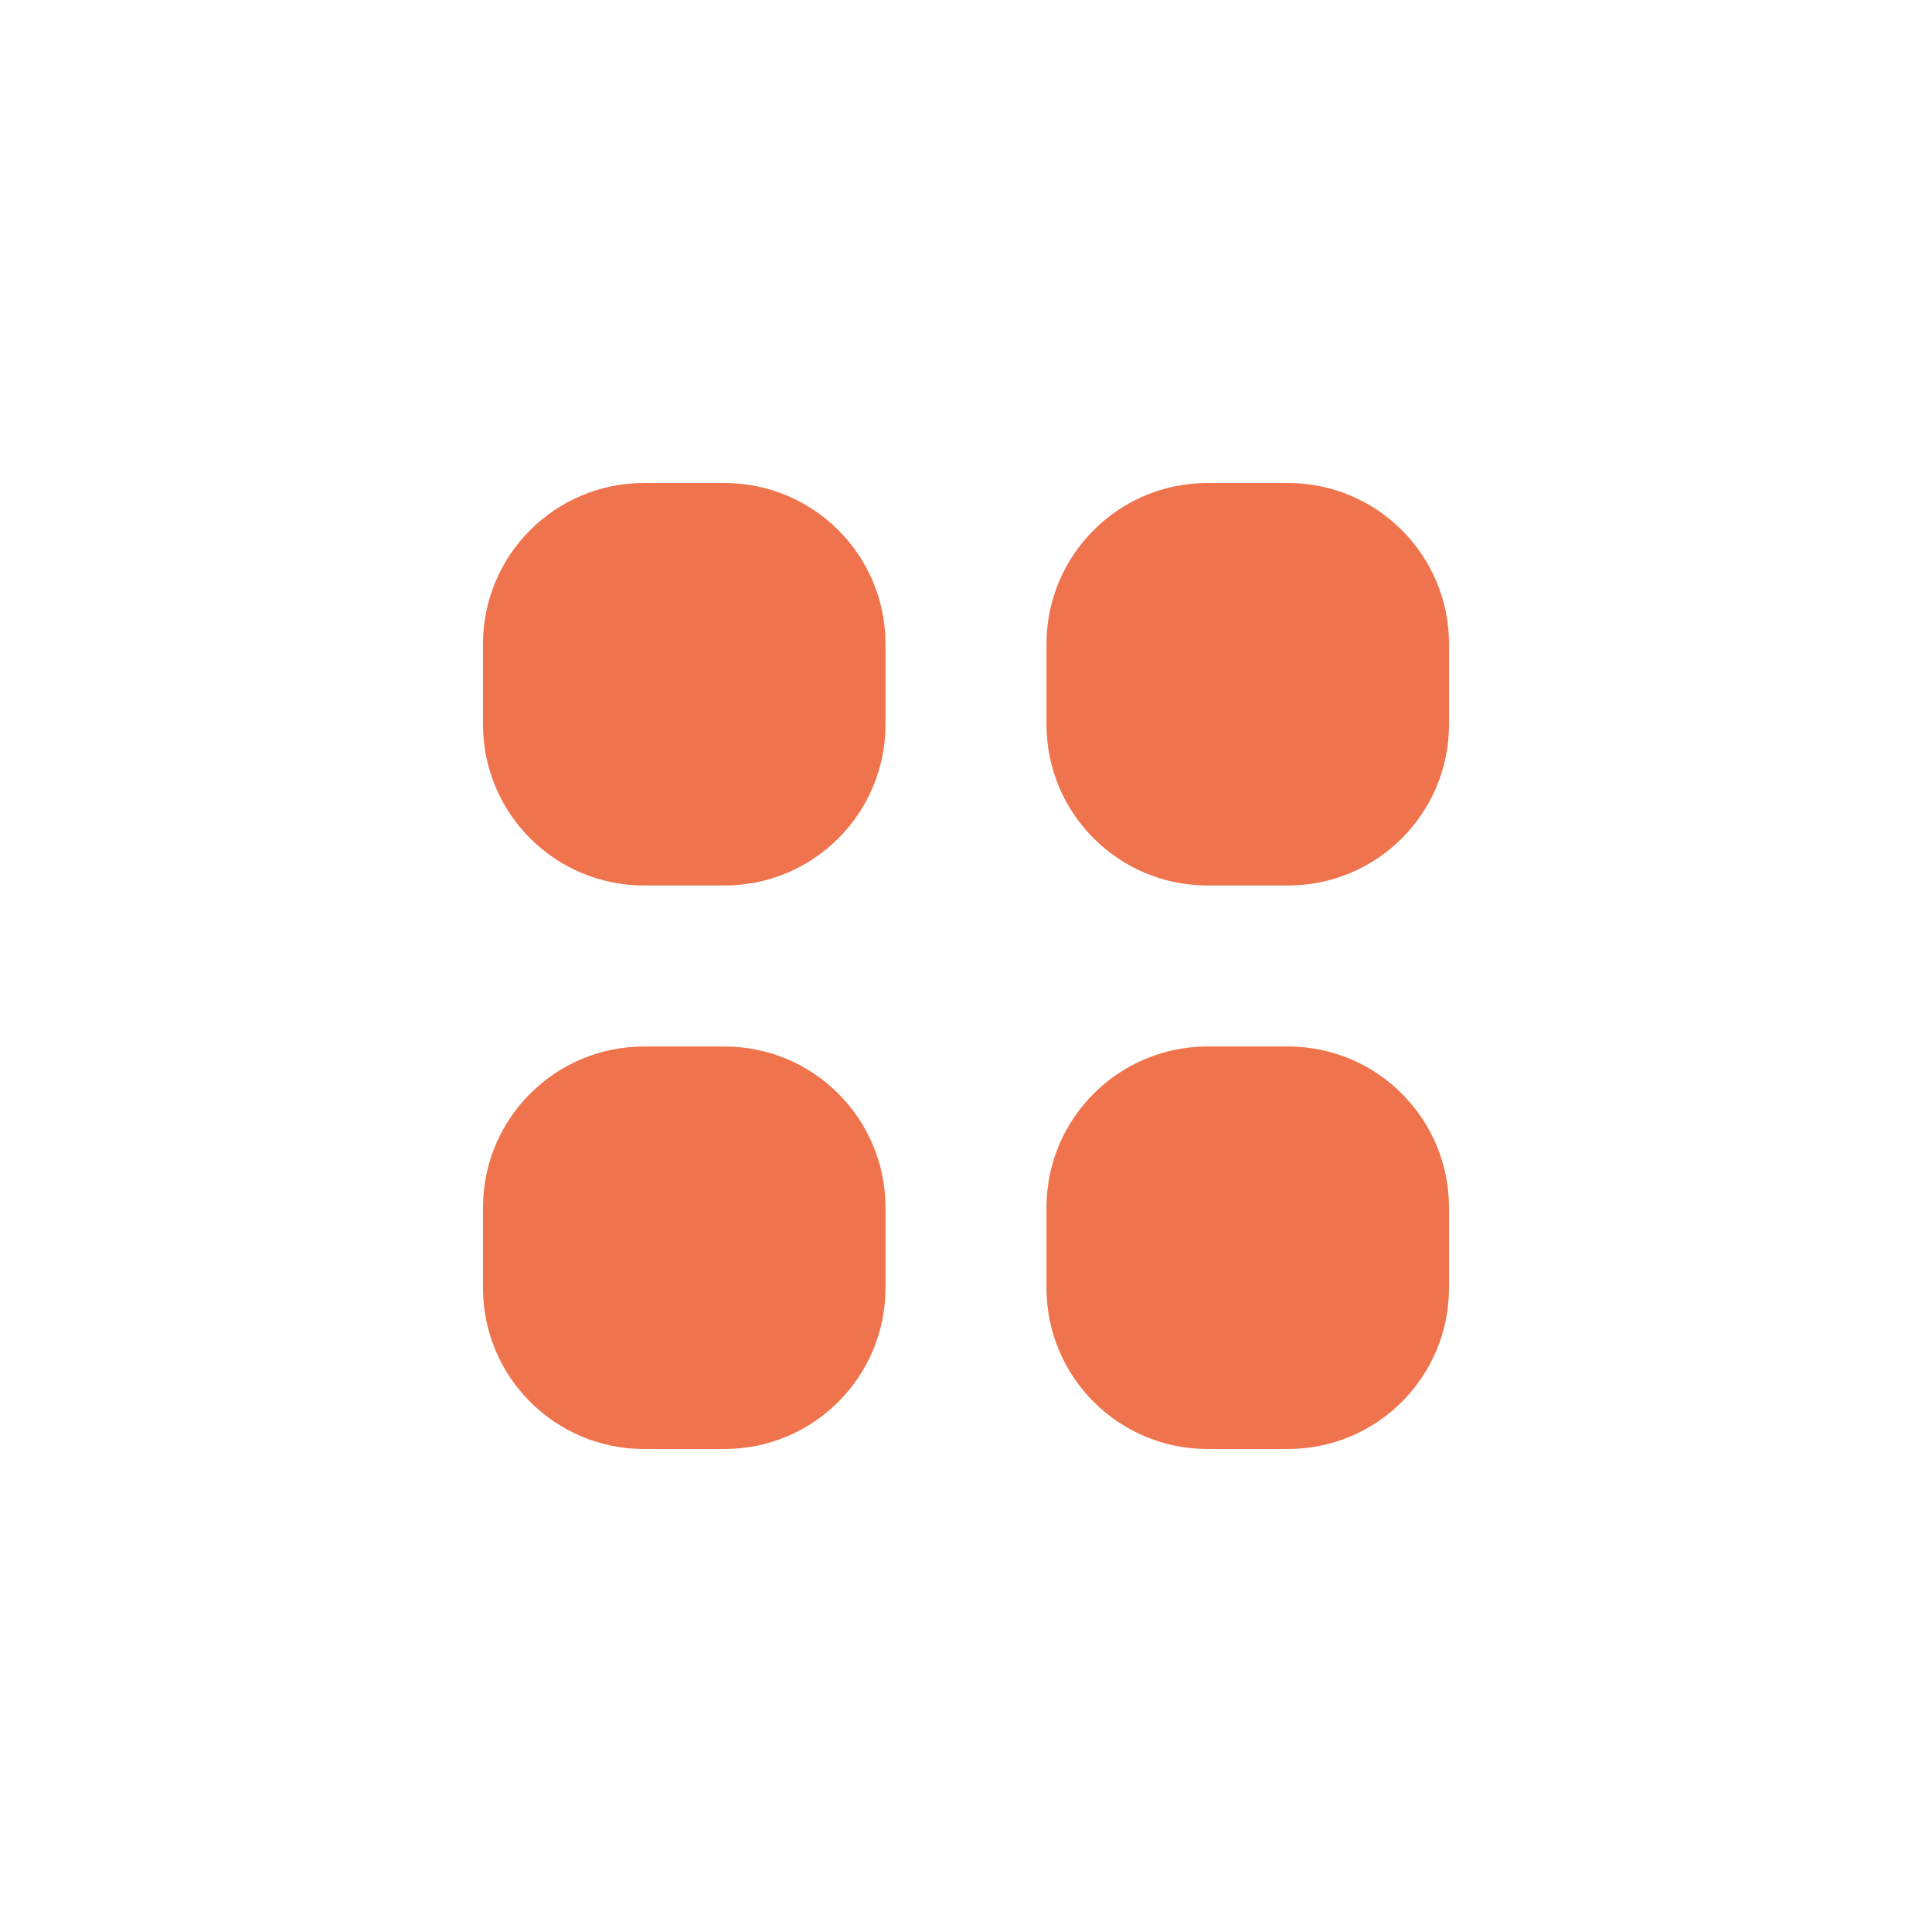
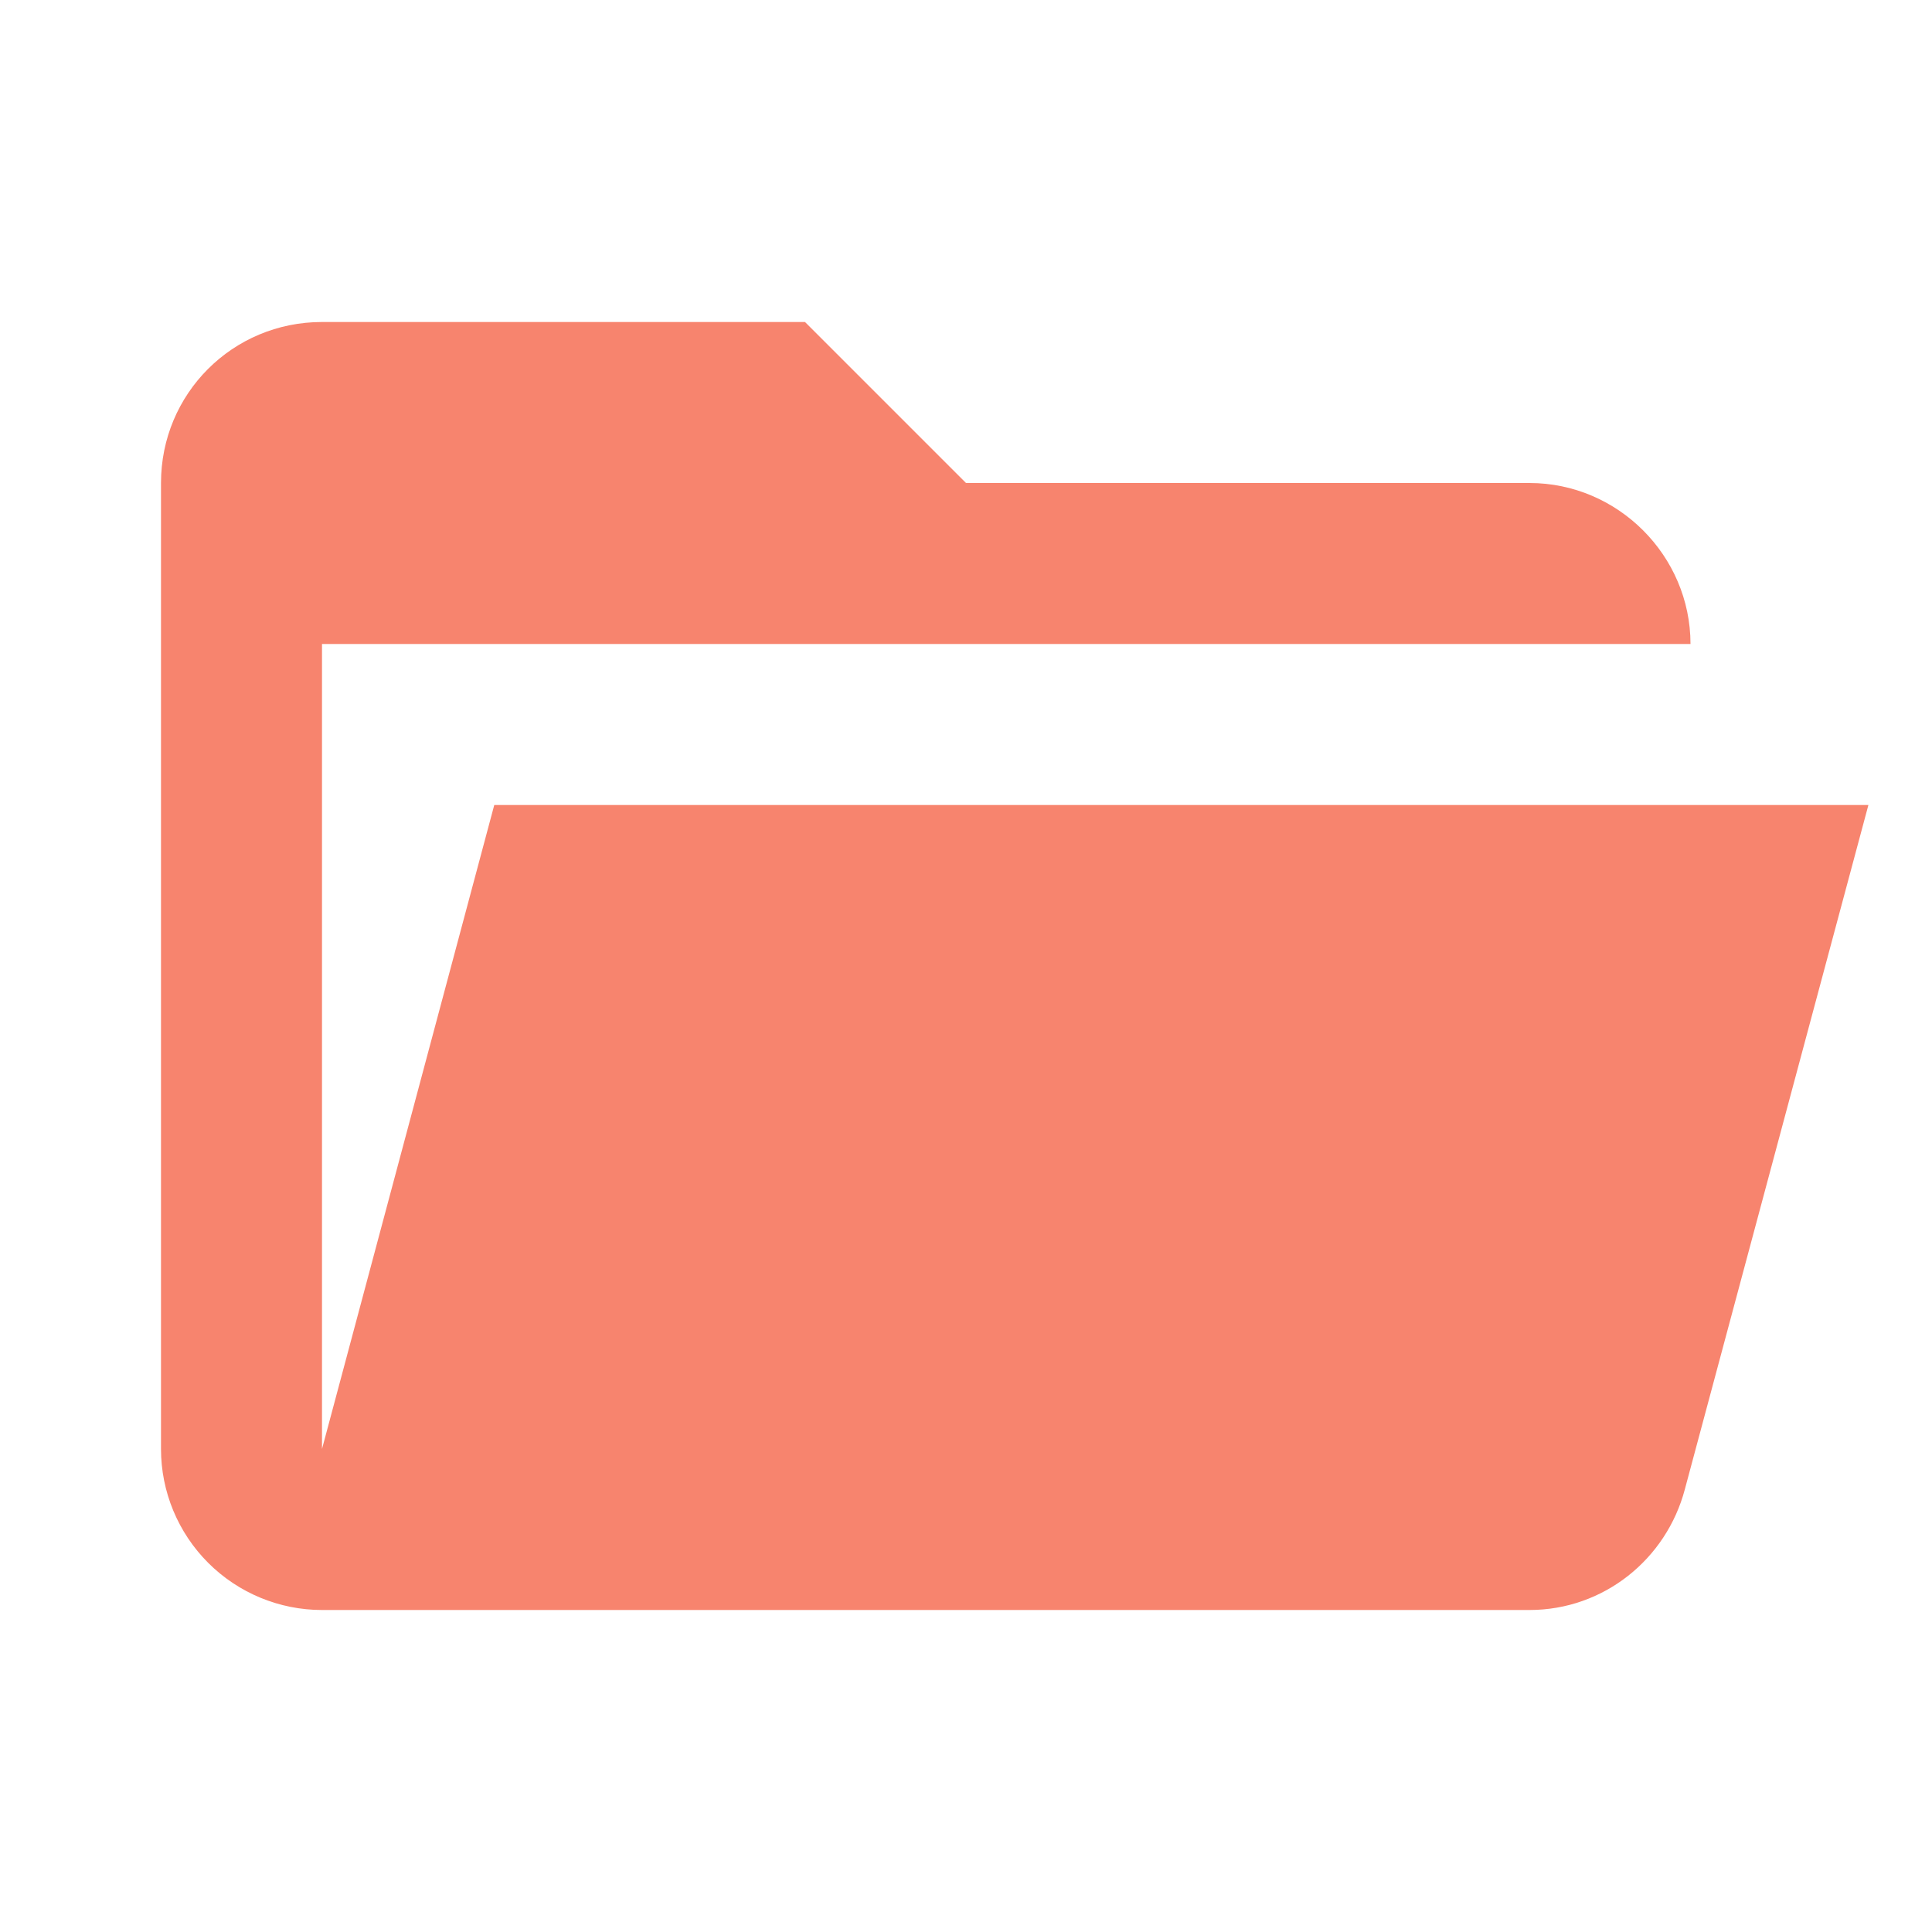
<svg xmlns="http://www.w3.org/2000/svg" width="24" height="24" viewBox="0 0 24 24" fill="none">
-   <rect x="6" y="6" width="5" height="5" rx="2" fill="#EF744D" />
-   <rect x="13" y="6" width="5" height="5" rx="2" fill="#EF744D" />
-   <rect x="13" y="13" width="5" height="5" rx="2" fill="#EF744D" />
-   <rect x="6" y="13" width="5" height="5" rx="2" fill="#EF744D" />
+   <path d="M19 20H4C3.47 20 2.961 19.789 2.586 19.414C2.211 19.039 2 18.53 2 18V6C2 4.89 2.89 4 4 4H10L12 6H19C20.097 6 21 6.903 21 8H4V18L6.14 10H23.21L20.93 18.5C20.7 19.37 19.92 20 19 20Z" fill="#F7846E" />
</svg>
